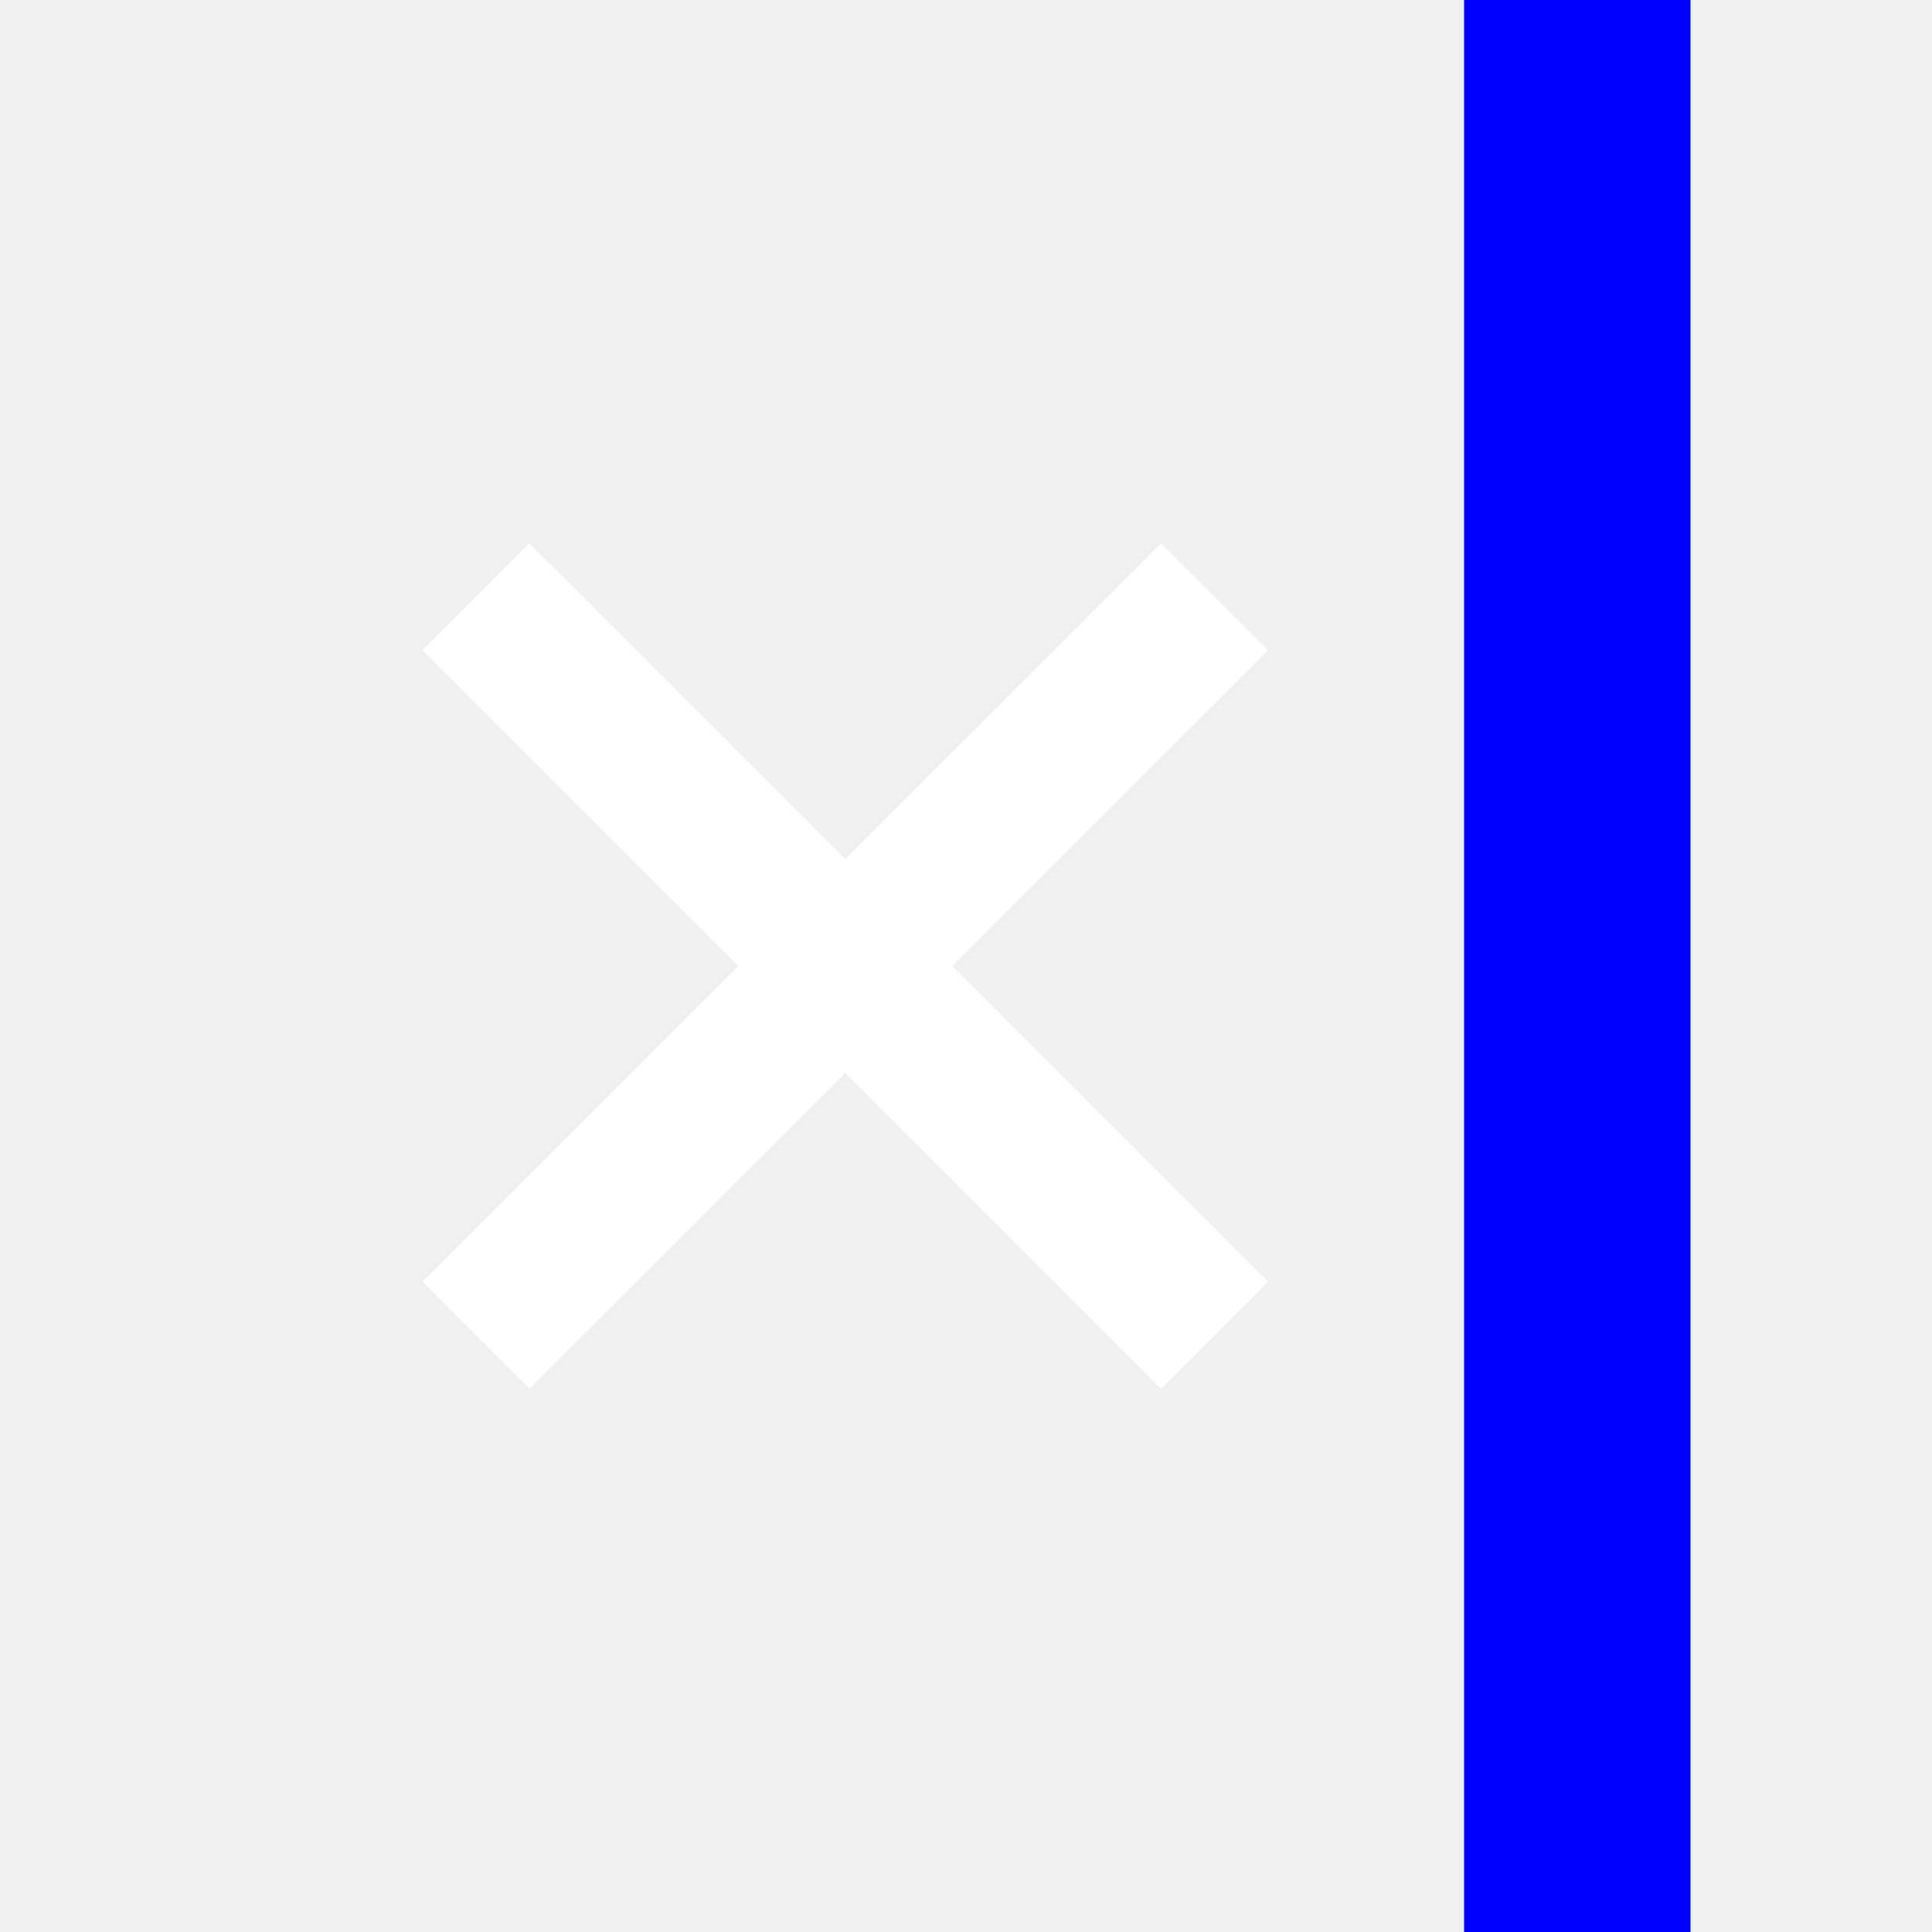
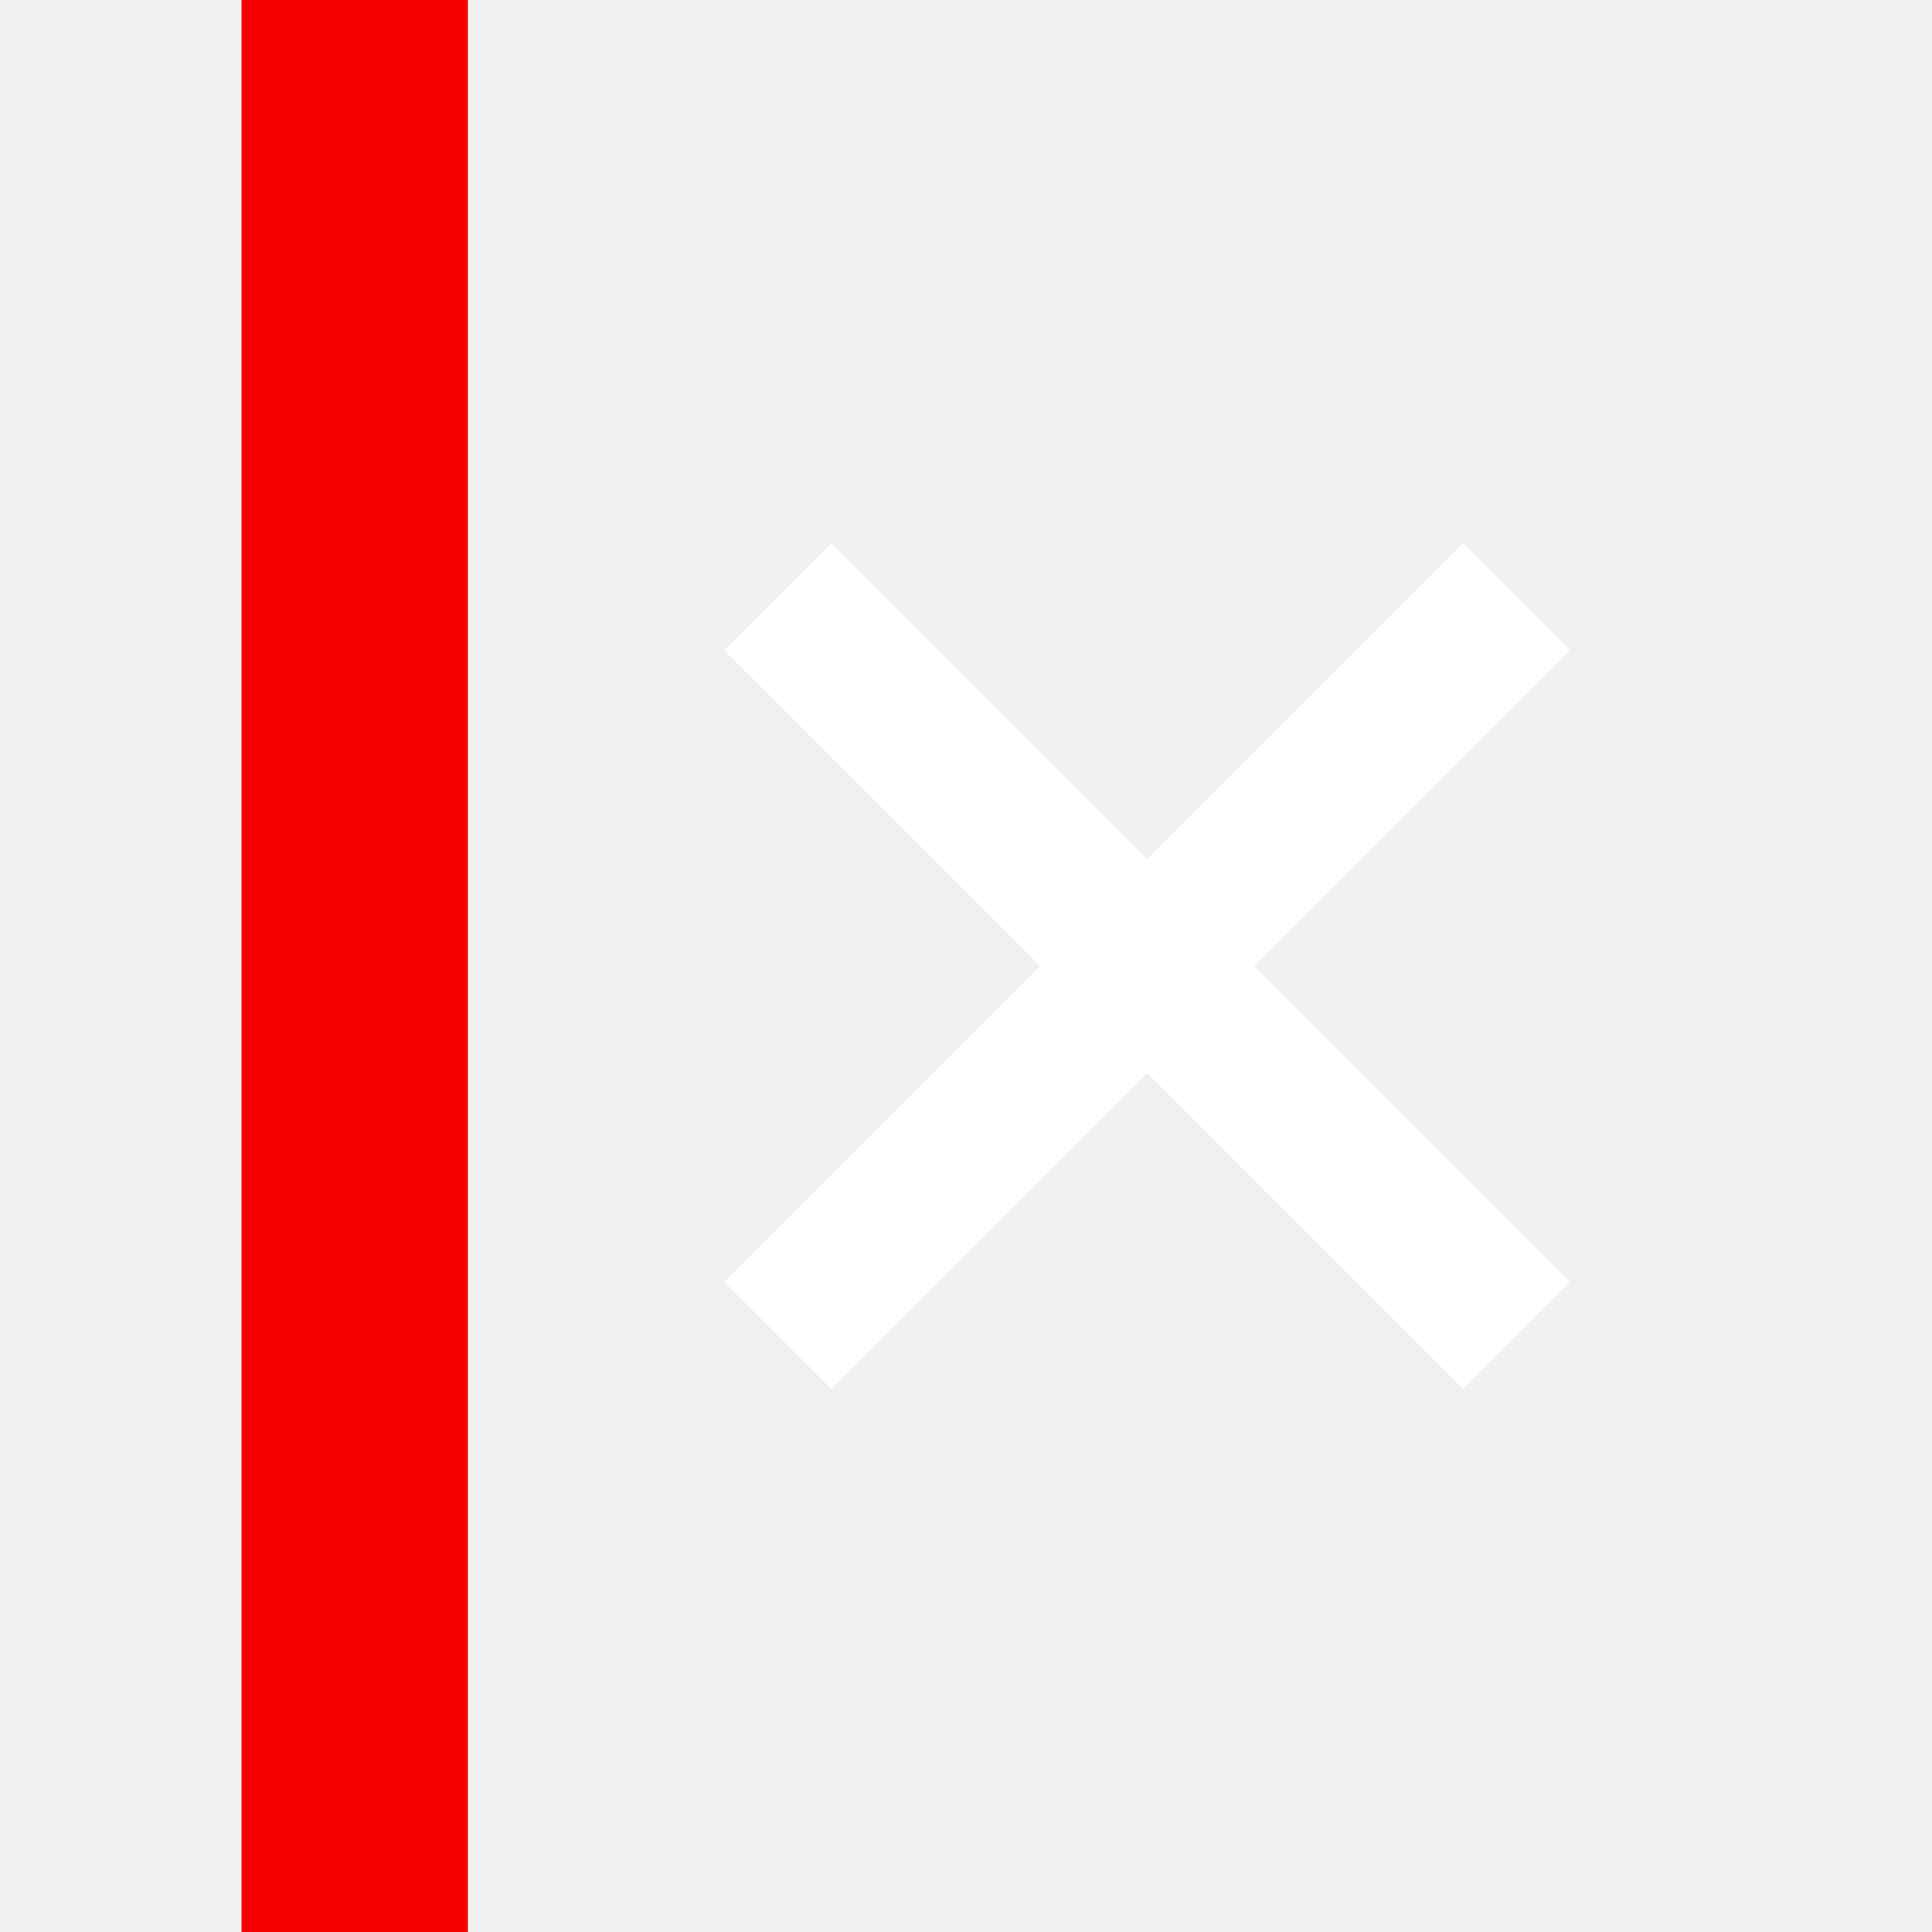
<svg xmlns="http://www.w3.org/2000/svg" width="128px" height="128px" viewBox="0 0 128 128" version="1.1" id="SVGRoot">
  <defs id="defs10096" />
  <g id="layer2" />
  <g id="layer1">
-     <rect style="fill:#0000ff;fill-opacity:1;stroke:none;stroke-width:0;stroke-linecap:round;stroke-linejoin:round;stroke-miterlimit:4;stroke-dasharray:none;stroke-dashoffset:0;stroke-opacity:1;paint-order:normal" id="rect10666" width="15" height="128" x="97" y="5.3158891e-07" />
-     <rect style="fill:#0000ff;fill-opacity:1;stroke:#fa0000;stroke-width:0;stroke-linecap:round;stroke-linejoin:round;stroke-miterlimit:4;stroke-dasharray:none;stroke-dashoffset:0;stroke-opacity:1;paint-order:normal" id="rect10666-4" width="15" height="128" x="134" y="-5e-07" />
-     <rect style="fill:#ff0000;fill-opacity:1;stroke:none;stroke-width:0;stroke-linecap:round;stroke-linejoin:round;stroke-miterlimit:4;stroke-dasharray:none;stroke-dashoffset:0;stroke-opacity:1;paint-order:normal" id="rect10666-4-0" width="15" height="128" x="235" y="-5e-07" />
-     <path style="fill:none;stroke:#ffffff;stroke-width:10.01;stroke-linecap:butt;stroke-linejoin:miter;stroke-miterlimit:4;stroke-dasharray:none;stroke-opacity:1" d="M 167.539,88.461 216.465,39.539 192.002,64 167.539,39.539 216.465,88.461" id="path853-6" />
-     <rect style="fill:#f80000;fill-opacity:1;stroke:none;stroke-width:0;stroke-linecap:round;stroke-linejoin:round;stroke-miterlimit:4;stroke-dasharray:none;stroke-dashoffset:0;stroke-opacity:1;paint-order:normal" id="rect10666-3" width="15" height="128" x="272" y="0" />
-     <path style="fill:none;stroke:#ffffff;stroke-width:10.01;stroke-linecap:butt;stroke-linejoin:miter;stroke-miterlimit:4;stroke-dasharray:none;stroke-opacity:1" d="M 307.539,88.461 356.465,39.539 332.002,64 307.539,39.539 356.465,88.461" id="path853-6-2" />
-     <path id="path918" d="M 307.539,88.461 356.465,39.539 332.002,64 307.539,39.539 356.465,88.461" style="fill:none;stroke:#ffffff;stroke-width:10.01;stroke-linecap:butt;stroke-linejoin:miter;stroke-miterlimit:4;stroke-dasharray:none;stroke-opacity:1" />
-     <path id="path918-0" d="M 31.539,88.461 80.465,39.539 56.002,64 31.539,39.539 80.465,88.461" style="fill:none;stroke:#ffffff;stroke-width:10.01;stroke-linecap:butt;stroke-linejoin:miter;stroke-miterlimit:4;stroke-dasharray:none;stroke-opacity:1" />
+     <rect style="fill:#0000ff;fill-opacity:1;stroke:none;stroke-width:0;stroke-linecap:round;stroke-linejoin:round;stroke-miterlimit:4;stroke-dasharray:none;stroke-dashoffset:0;stroke-opacity:1;paint-order:normal" id="rect10666" width="15" height="128" x="-159" y="5.3158891e-07" />
+     <rect style="fill:#0000ff;fill-opacity:1;stroke:#fa0000;stroke-width:0;stroke-linecap:round;stroke-linejoin:round;stroke-miterlimit:4;stroke-dasharray:none;stroke-dashoffset:0;stroke-opacity:1;paint-order:normal" id="rect10666-4" width="15" height="128" x="-122" y="-5e-07" />
+     <rect style="fill:#ff0000;fill-opacity:1;stroke:none;stroke-width:0;stroke-linecap:round;stroke-linejoin:round;stroke-miterlimit:4;stroke-dasharray:none;stroke-dashoffset:0;stroke-opacity:1;paint-order:normal" id="rect10666-4-0" width="15" height="128" x="-21" y="-5e-07" />
+     <path style="fill:none;stroke:#ffffff;stroke-width:10.01;stroke-linecap:butt;stroke-linejoin:miter;stroke-miterlimit:4;stroke-dasharray:none;stroke-opacity:1" d="M -88.461,88.461 -39.535,39.539 -63.998,64 -88.461,39.539 -39.535,88.461" id="path853-6" />
+     <rect style="fill:#f80000;fill-opacity:1;stroke:none;stroke-width:0;stroke-linecap:round;stroke-linejoin:round;stroke-miterlimit:4;stroke-dasharray:none;stroke-dashoffset:0;stroke-opacity:1;paint-order:normal" id="rect10666-3" width="15" height="128" x="16" y="0" />
+     <path style="fill:none;stroke:#ffffff;stroke-width:10.01;stroke-linecap:butt;stroke-linejoin:miter;stroke-miterlimit:4;stroke-dasharray:none;stroke-opacity:1" d="M 51.539,88.461 100.465,39.539 76.002,64 51.539,39.539 100.465,88.461" id="path853-6-2" />
+     <path id="path918" d="M 51.539,88.461 100.465,39.539 76.002,64 51.539,39.539 100.465,88.461" style="fill:none;stroke:#ffffff;stroke-width:10.01;stroke-linecap:butt;stroke-linejoin:miter;stroke-miterlimit:4;stroke-dasharray:none;stroke-opacity:1" />
+     <path id="path918-0" d="m -224.461,88.461 48.926,-48.921 -24.463,24.461 -24.463,-24.461 48.926,48.921" style="fill:none;stroke:#ffffff;stroke-width:10.01;stroke-linecap:butt;stroke-linejoin:miter;stroke-miterlimit:4;stroke-dasharray:none;stroke-opacity:1" />
  </g>
</svg>
